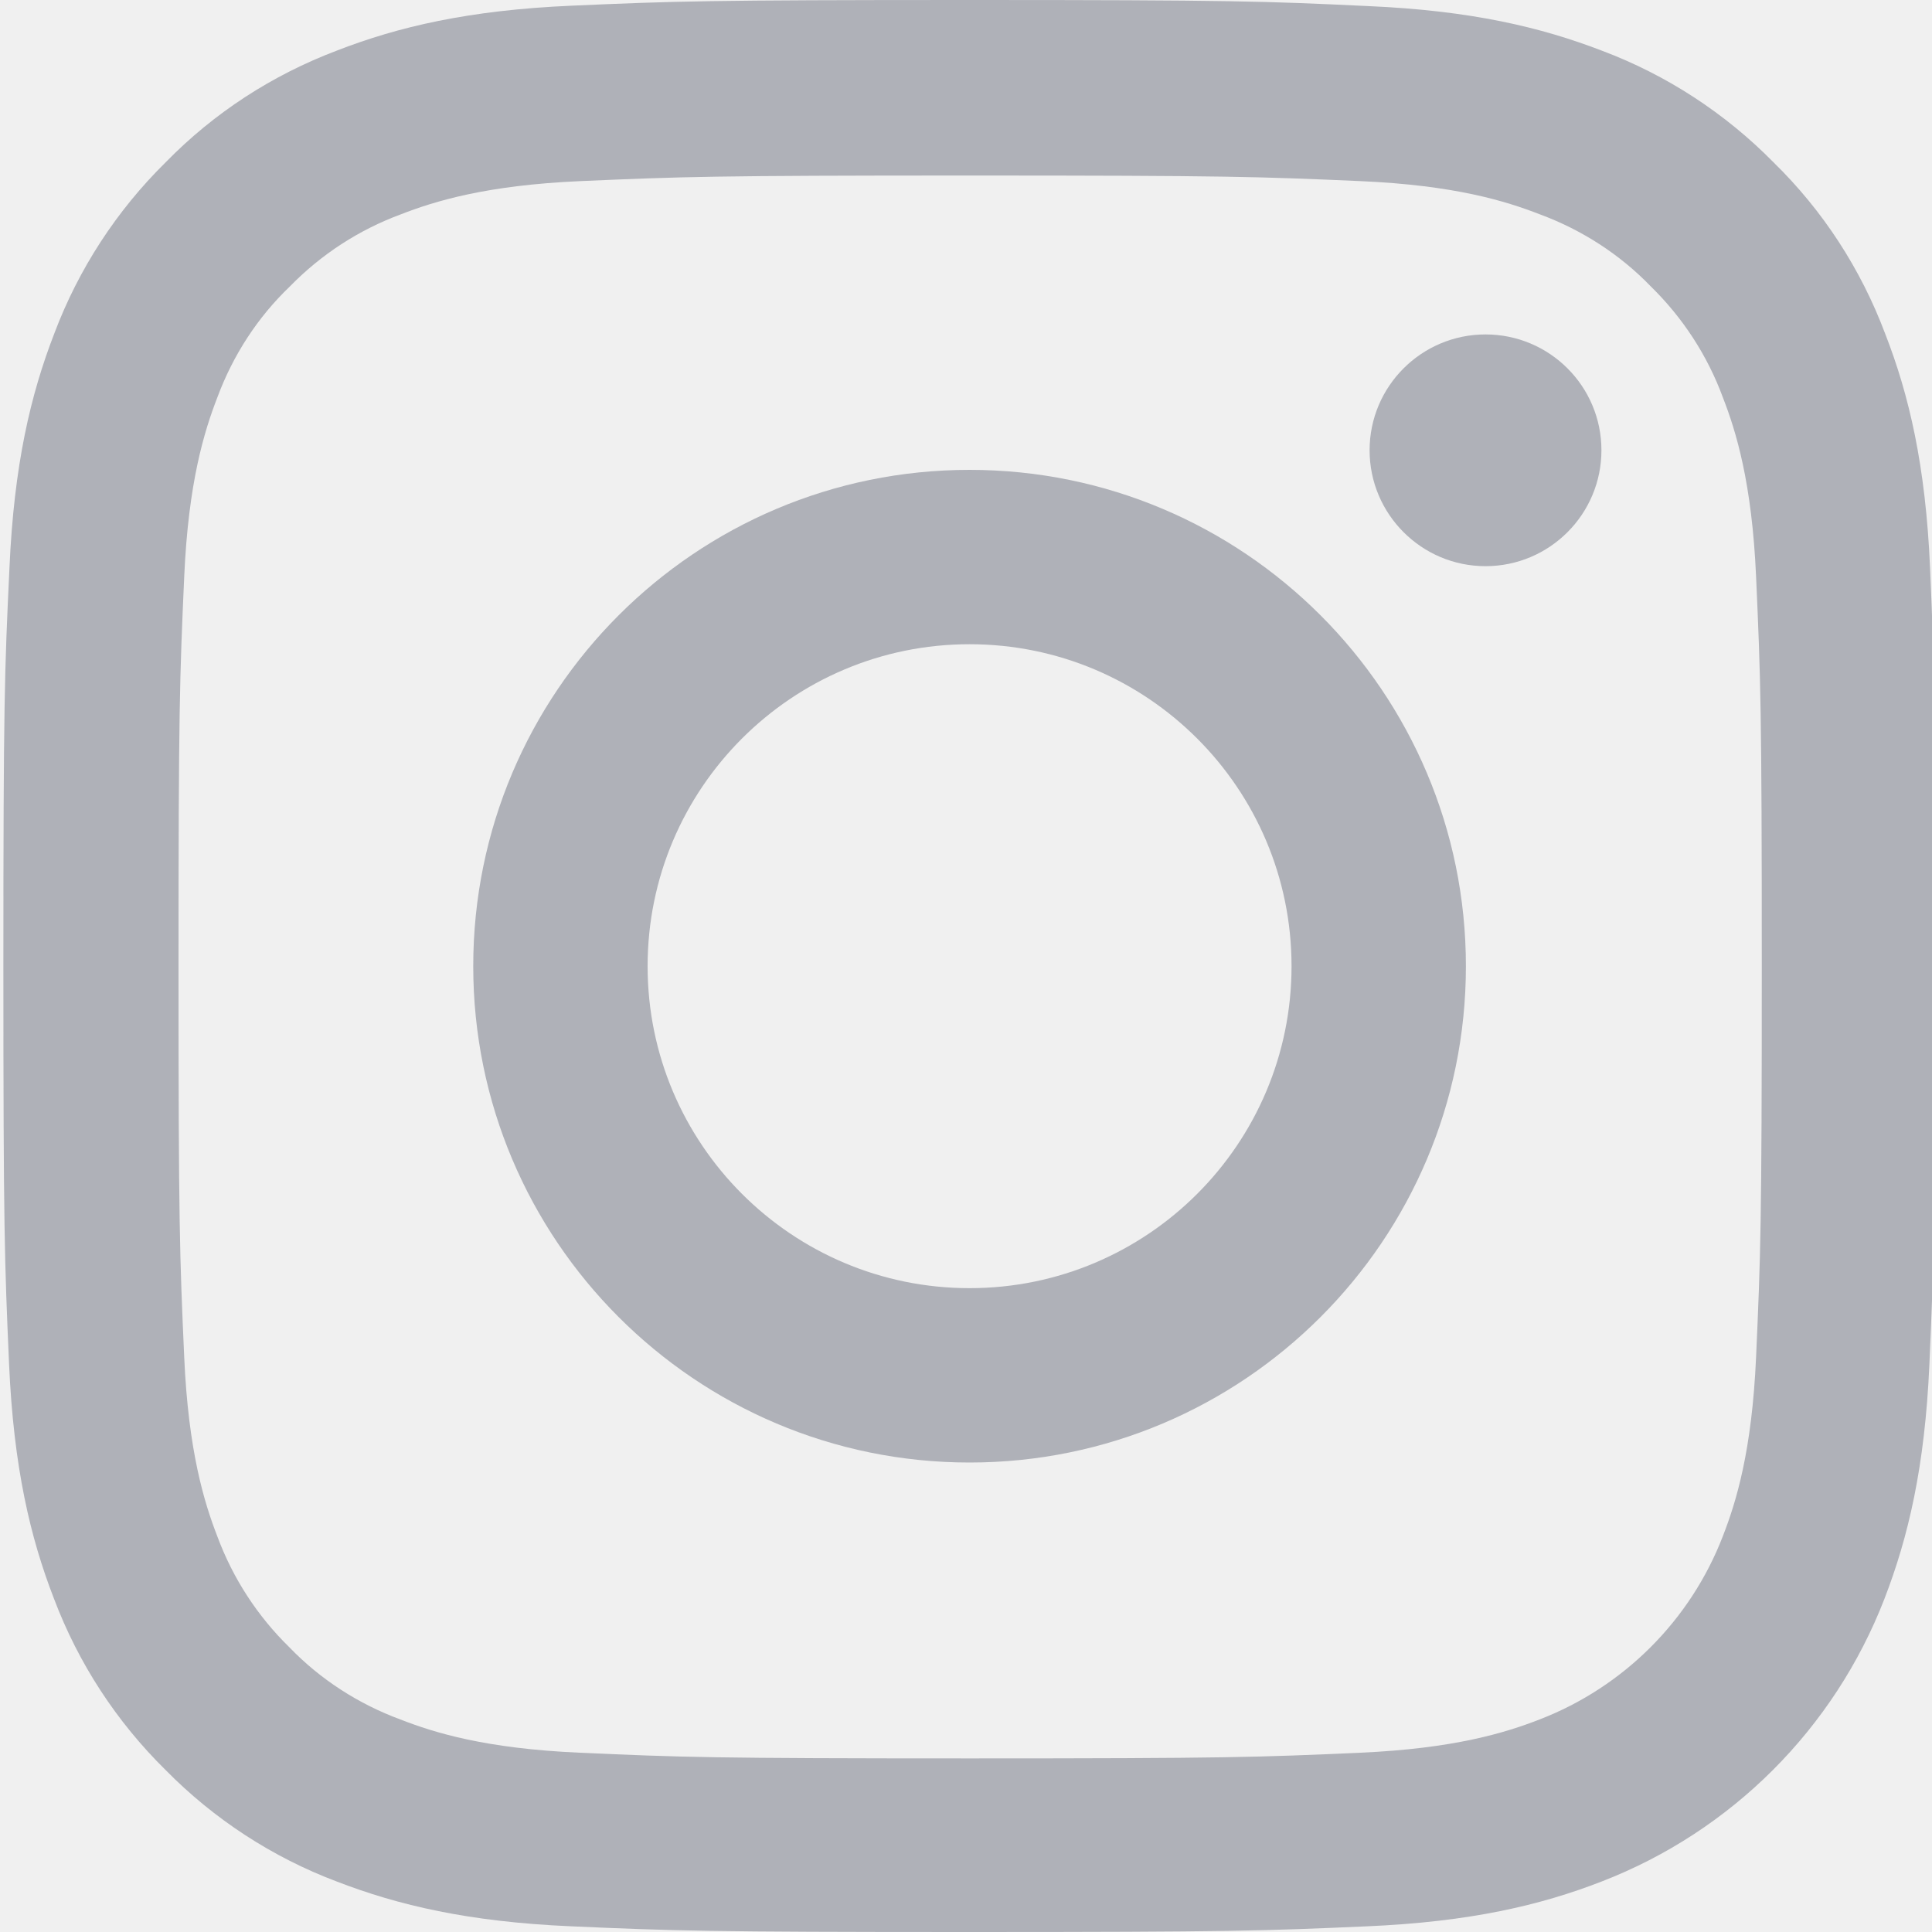
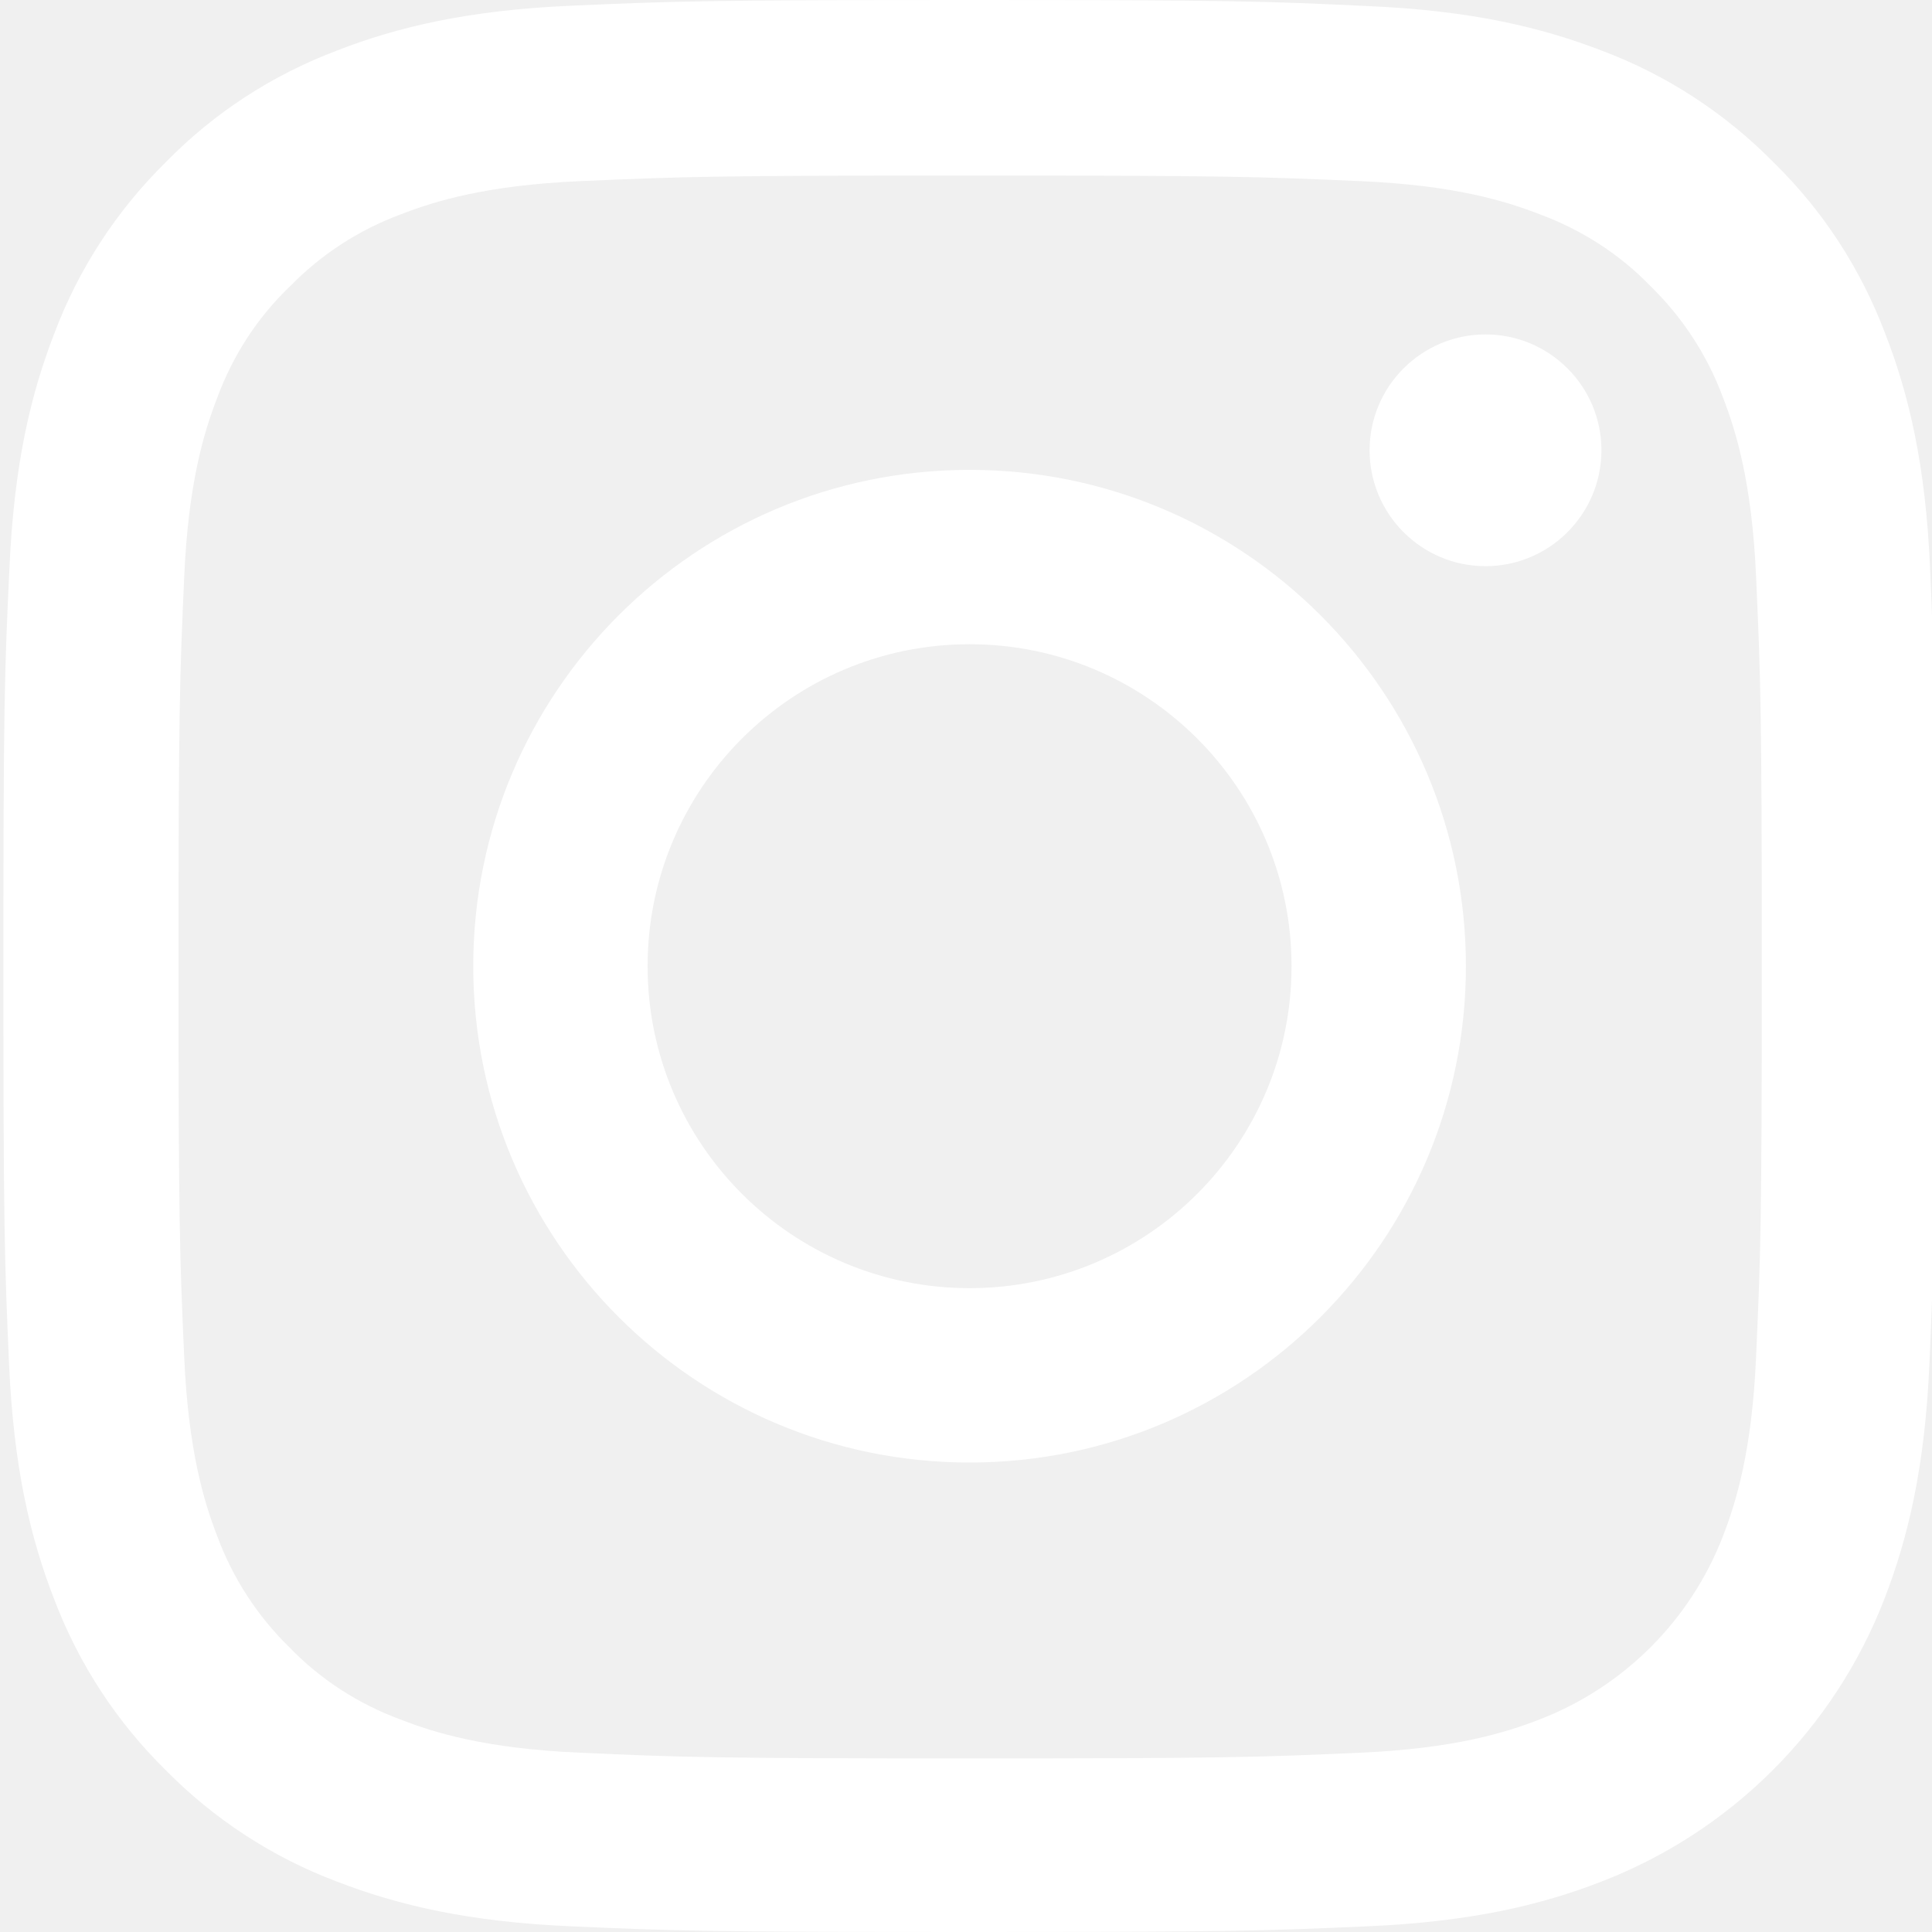
<svg xmlns="http://www.w3.org/2000/svg" width="20" height="20" viewBox="0 0 20 20" fill="none">
  <g clip-path="url(#clip0)">
-     <path d="M19.98 5.88C19.934 4.817 19.762 4.087 19.515 3.454C19.262 2.782 18.871 2.18 18.359 1.68C17.859 1.172 17.253 0.777 16.589 0.527C15.952 0.281 15.226 0.109 14.163 0.063C13.092 0.012 12.752 0 10.037 0C7.322 0 6.982 0.012 5.915 0.059C4.853 0.105 4.122 0.277 3.489 0.523C2.817 0.777 2.215 1.168 1.715 1.68C1.207 2.18 0.813 2.786 0.563 3.45C0.316 4.087 0.145 4.813 0.098 5.876C0.047 6.947 0.035 7.287 0.035 10.002C0.035 12.717 0.047 13.057 0.094 14.124C0.141 15.187 0.313 15.917 0.559 16.55C0.813 17.222 1.207 17.824 1.715 18.324C2.215 18.832 2.821 19.227 3.485 19.477C4.122 19.723 4.849 19.895 5.911 19.941C6.978 19.988 7.318 20 10.033 20C12.749 20 13.088 19.988 14.155 19.941C15.218 19.895 15.948 19.723 16.581 19.477C17.925 18.957 18.988 17.894 19.508 16.55C19.754 15.913 19.926 15.187 19.973 14.124C20.02 13.057 20.031 12.717 20.031 10.002C20.031 7.287 20.027 6.947 19.98 5.88ZM18.179 14.046C18.136 15.023 17.972 15.55 17.835 15.902C17.5 16.773 16.808 17.464 15.937 17.8C15.585 17.937 15.054 18.101 14.081 18.144C13.026 18.191 12.71 18.203 10.041 18.203C7.373 18.203 7.052 18.191 6.001 18.144C5.024 18.101 4.497 17.937 4.145 17.8C3.712 17.64 3.317 17.386 2.997 17.054C2.665 16.73 2.411 16.339 2.25 15.905C2.114 15.554 1.95 15.023 1.907 14.05C1.86 12.995 1.848 12.678 1.848 10.01C1.848 7.341 1.86 7.021 1.907 5.97C1.95 4.993 2.114 4.466 2.25 4.114C2.411 3.68 2.665 3.286 3.001 2.965C3.325 2.633 3.716 2.379 4.149 2.219C4.501 2.082 5.032 1.918 6.005 1.875C7.06 1.829 7.376 1.817 10.045 1.817C12.717 1.817 13.034 1.829 14.085 1.875C15.062 1.918 15.589 2.082 15.941 2.219C16.374 2.379 16.769 2.633 17.089 2.965C17.421 3.29 17.675 3.68 17.835 4.114C17.972 4.466 18.136 4.997 18.179 5.97C18.226 7.025 18.238 7.341 18.238 10.01C18.238 12.678 18.226 12.991 18.179 14.046Z" fill="#AFB1B8" />
-     <path d="M10.037 4.864C7.201 4.864 4.899 7.165 4.899 10.002C4.899 12.838 7.201 15.14 10.037 15.14C12.874 15.14 15.175 12.838 15.175 10.002C15.175 7.165 12.874 4.864 10.037 4.864ZM10.037 13.335C8.197 13.335 6.704 11.842 6.704 10.002C6.704 8.162 8.197 6.669 10.037 6.669C11.877 6.669 13.37 8.162 13.37 10.002C13.37 11.842 11.877 13.335 10.037 13.335Z" fill="#AFB1B8" />
-     <path d="M16.578 4.661C16.578 5.323 16.041 5.861 15.378 5.861C14.716 5.861 14.178 5.323 14.178 4.661C14.178 3.999 14.716 3.462 15.378 3.462C16.041 3.462 16.578 3.999 16.578 4.661Z" fill="#AFB1B8" />
+     <path d="M19.98 5.88C19.934 4.817 19.762 4.087 19.516 3.454C19.262 2.782 18.871 2.18 18.359 1.68C17.859 1.172 17.253 0.777 16.589 0.527C15.952 0.281 15.226 0.109 14.163 0.063C13.092 0.012 12.752 0 10.037 0C7.322 0 6.982 0.012 5.915 0.059C4.853 0.105 4.122 0.277 3.489 0.523C2.817 0.777 2.215 1.168 1.715 1.68C1.207 2.18 0.813 2.786 0.563 3.45C0.316 4.087 0.145 4.813 0.098 5.876C0.047 6.947 0.035 7.287 0.035 10.002C0.035 12.717 0.047 13.057 0.094 14.124C0.141 15.187 0.313 15.917 0.559 16.55C0.813 17.222 1.207 17.824 1.715 18.324C2.215 18.832 2.821 19.227 3.485 19.477C4.122 19.723 4.849 19.895 5.911 19.941C6.978 19.988 7.318 20 10.033 20C12.749 20 13.088 19.988 14.155 19.941C15.218 19.895 15.948 19.723 16.581 19.477C17.925 18.957 18.988 17.894 19.508 16.55C19.754 15.913 19.926 15.187 19.973 14.124C20.02 13.057 20.031 12.717 20.031 10.002C20.031 7.287 20.027 6.947 19.98 5.88ZM18.179 14.046C18.136 15.023 17.972 15.55 17.836 15.902C17.5 16.773 16.808 17.464 15.937 17.8C15.585 17.937 15.054 18.101 14.081 18.144C13.026 18.191 12.71 18.203 10.041 18.203C7.373 18.203 7.052 18.191 6.001 18.144C5.024 18.101 4.497 17.937 4.145 17.8C3.712 17.64 3.317 17.386 2.997 17.054C2.665 16.73 2.411 16.339 2.25 15.905C2.114 15.554 1.95 15.023 1.907 14.05C1.86 12.995 1.848 12.678 1.848 10.01C1.848 7.341 1.86 7.021 1.907 5.97C1.95 4.993 2.114 4.466 2.25 4.114C2.411 3.68 2.665 3.286 3.001 2.965C3.325 2.633 3.716 2.379 4.149 2.219C4.501 2.082 5.032 1.918 6.005 1.875C7.06 1.829 7.377 1.817 10.045 1.817C12.717 1.817 13.034 1.829 14.085 1.875C15.062 1.918 15.589 2.082 15.941 2.219C16.374 2.379 16.769 2.633 17.089 2.965C17.421 3.29 17.675 3.68 17.836 4.114C17.972 4.466 18.136 4.997 18.179 5.97C18.226 7.025 18.238 7.341 18.238 10.01C18.238 12.678 18.226 12.991 18.179 14.046Z" fill="white" />
+     <path d="M10.037 4.864C7.201 4.864 4.899 7.165 4.899 10.002C4.899 12.838 7.201 15.14 10.037 15.14C12.874 15.14 15.175 12.838 15.175 10.002C15.175 7.165 12.874 4.864 10.037 4.864ZM10.037 13.335C8.197 13.335 6.704 11.842 6.704 10.002C6.704 8.162 8.197 6.669 10.037 6.669C11.877 6.669 13.37 8.162 13.37 10.002C13.37 11.842 11.877 13.335 10.037 13.335Z" fill="white" />
+     <path d="M16.578 4.661C16.578 5.323 16.04 5.861 15.378 5.861C14.716 5.861 14.178 5.323 14.178 4.661C14.178 3.999 14.716 3.462 15.378 3.462C16.04 3.462 16.578 3.999 16.578 4.661Z" fill="white" />
  </g>
  <defs>
    <clipPath id="clip0">
      <rect width="20" height="20" fill="white" />
    </clipPath>
  </defs>
</svg>
